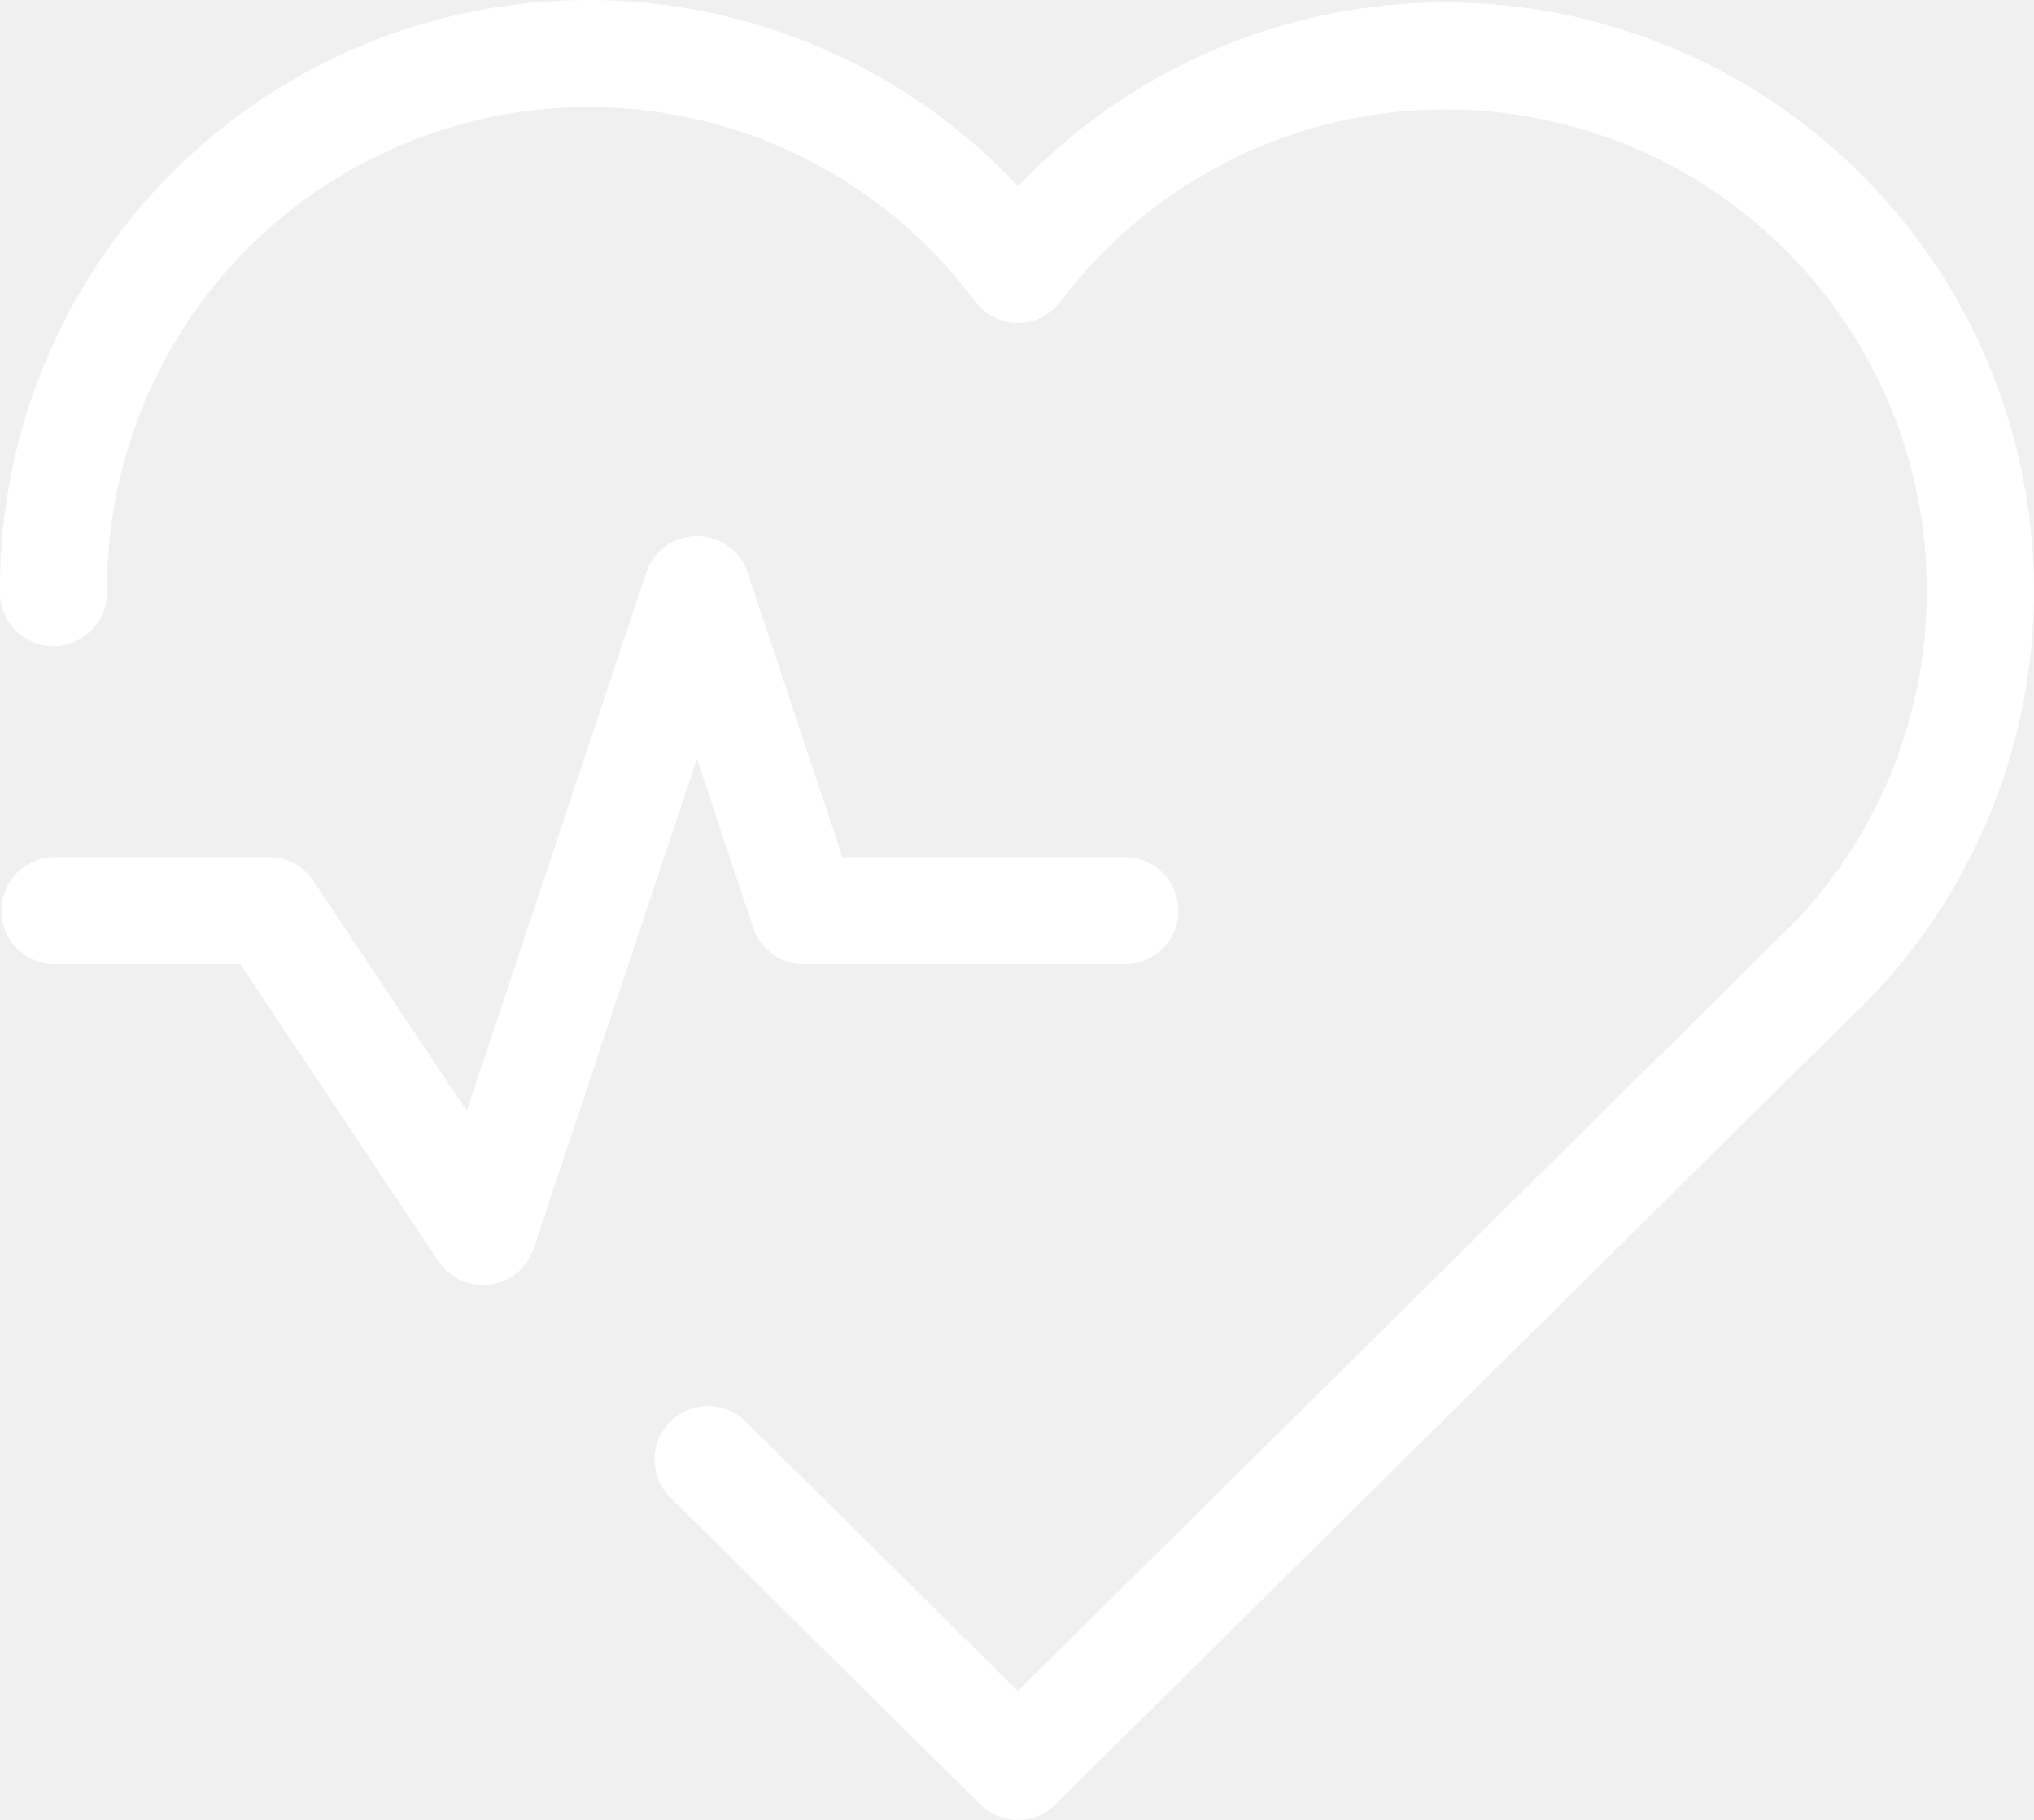
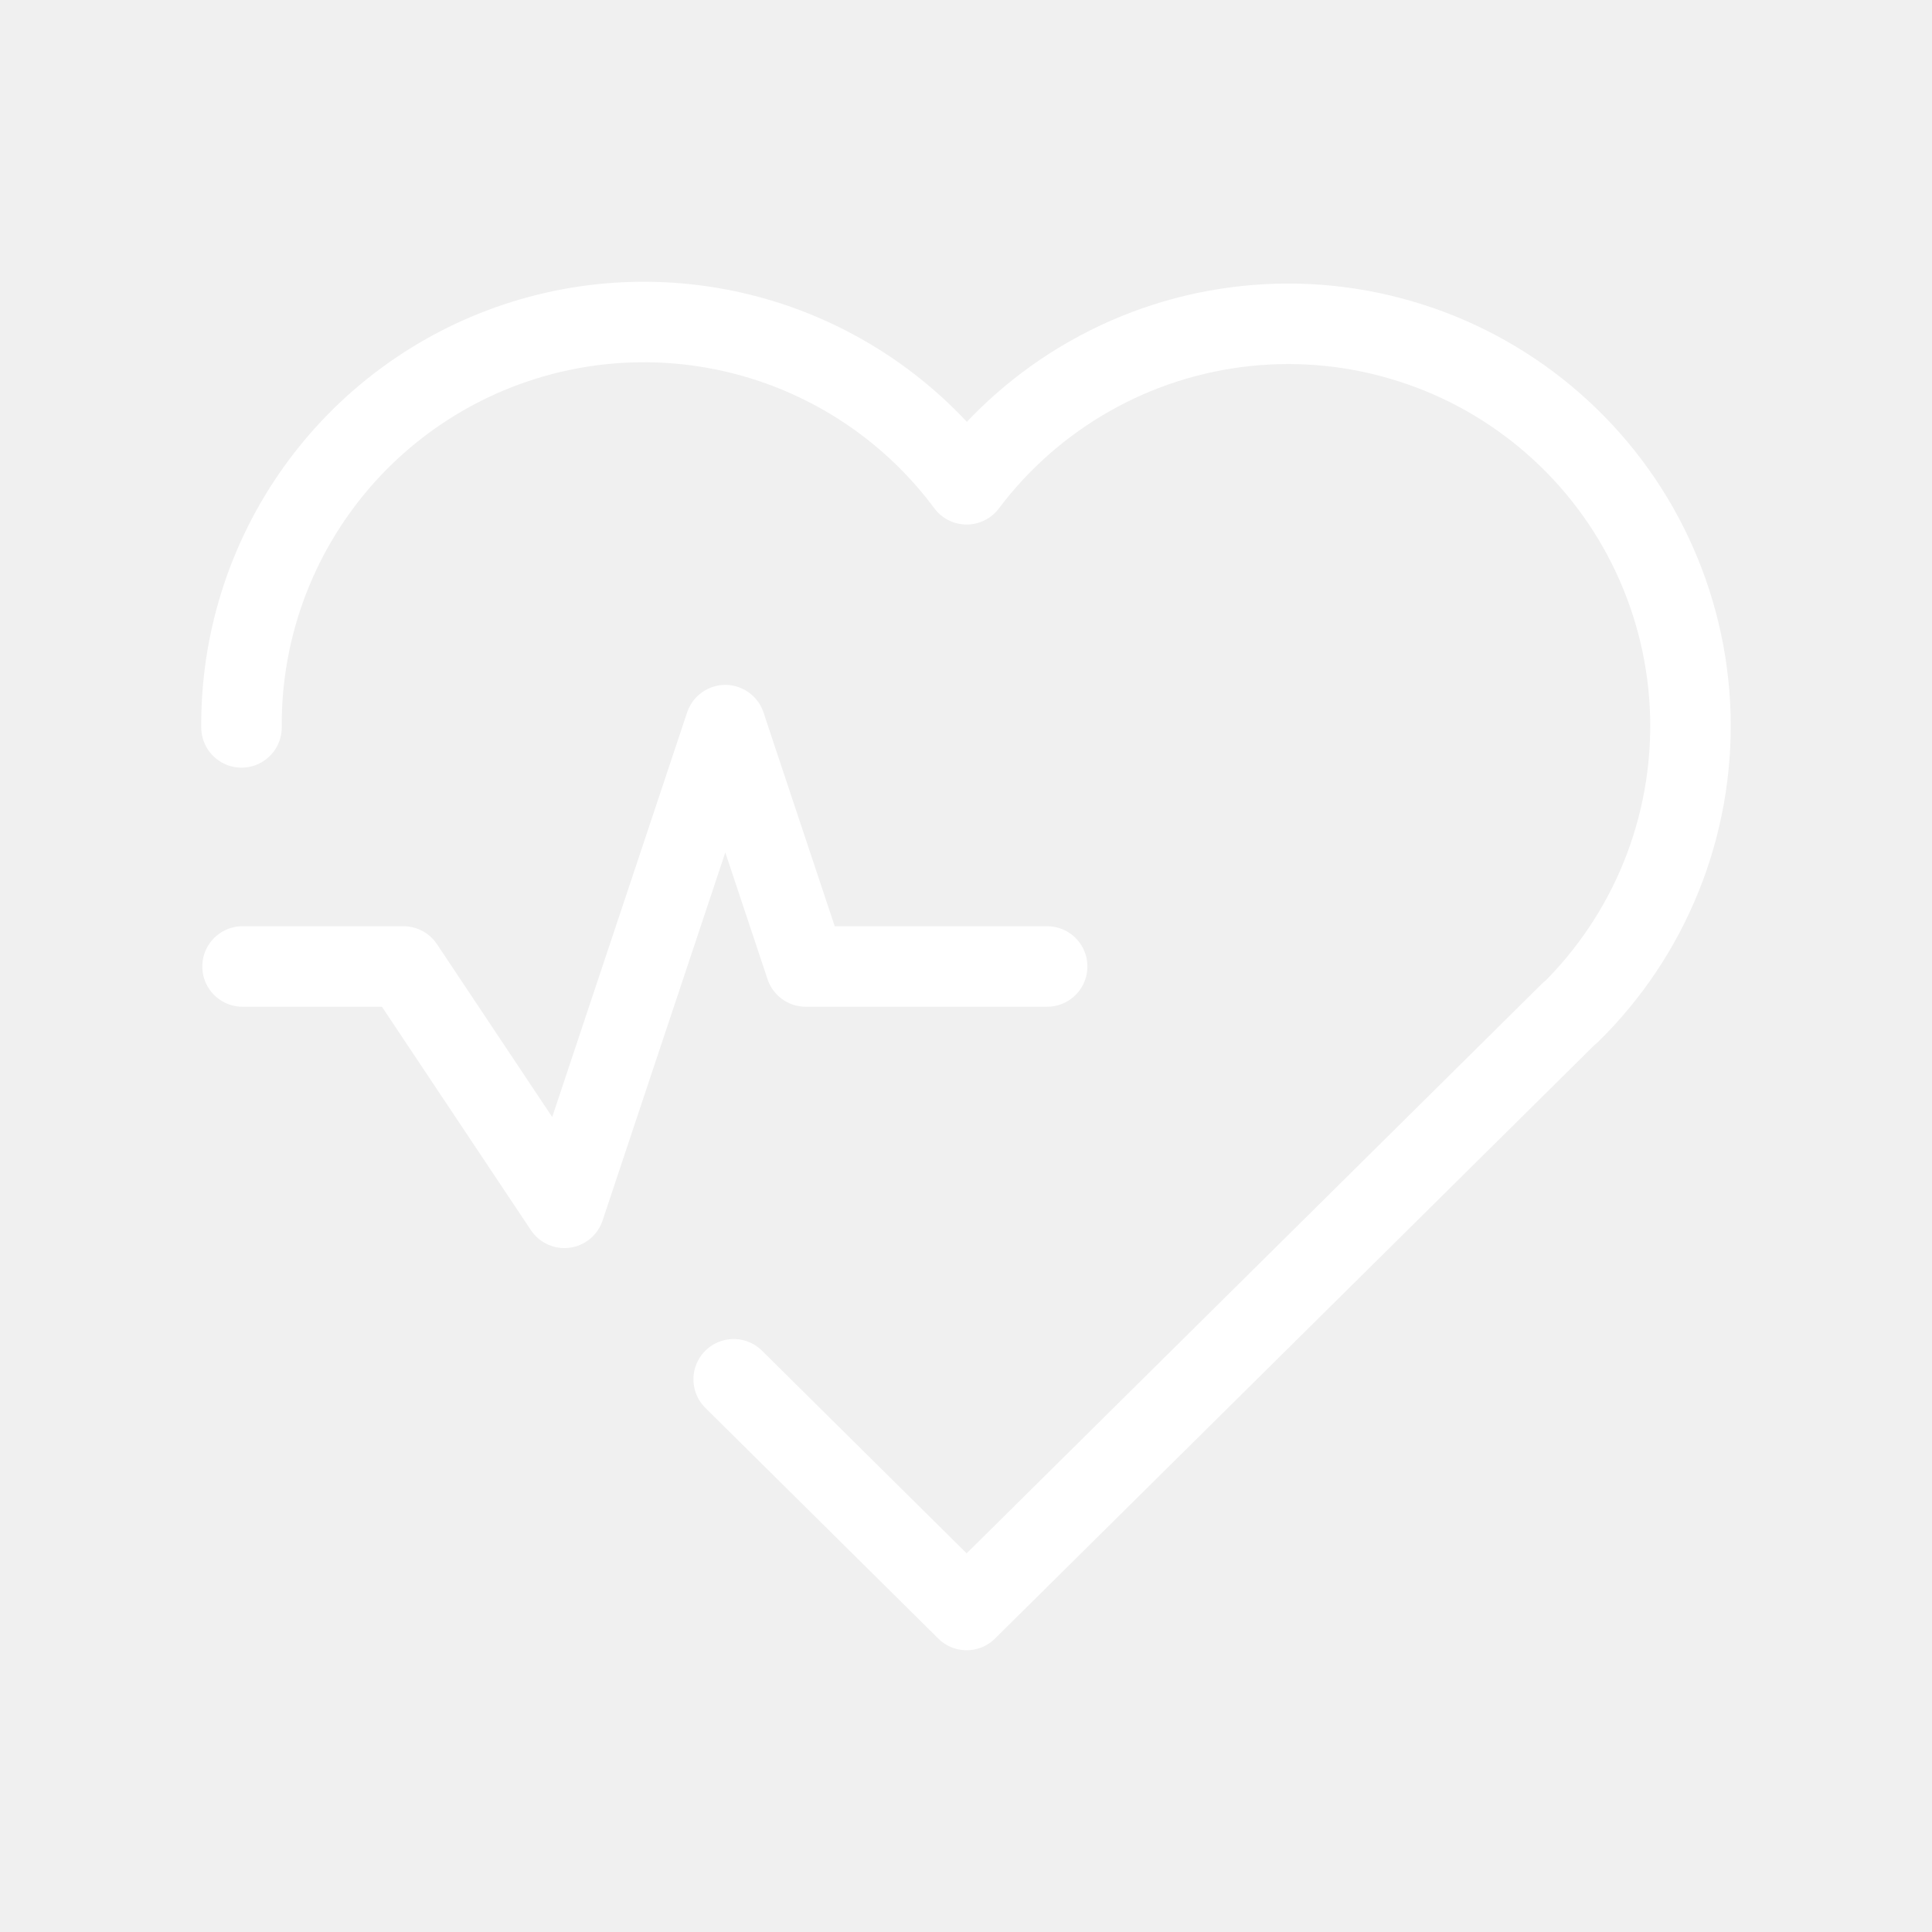
- <svg xmlns="http://www.w3.org/2000/svg" width="19" height="17" viewBox="0 0 19 17" fill="none">
-   <path d="M17.005 9.077L9.508 16.5L6.614 13.634M0.5 5.536C0.492 4.482 0.817 3.453 1.429 2.595C2.041 1.737 2.909 1.094 3.909 0.759C4.908 0.424 5.988 0.414 6.994 0.729C7.999 1.045 8.88 1.67 9.508 2.516C9.922 1.967 10.444 1.508 11.043 1.17C11.641 0.831 12.303 0.62 12.988 0.549C13.672 0.478 14.363 0.549 15.018 0.758C15.674 0.966 16.279 1.308 16.796 1.761C17.313 2.214 17.732 2.769 18.024 3.391C18.317 4.014 18.478 4.689 18.498 5.377C18.517 6.064 18.395 6.748 18.138 7.386C17.881 8.024 17.495 8.602 17.005 9.083M0.513 8.506H2.512L4.511 11.504L6.51 5.508L7.509 8.506H10.508" stroke="white" stroke-linecap="round" stroke-linejoin="round" />
+ <svg xmlns="http://www.w3.org/2000/svg" width="24" height="24" viewBox="0 0 24 24" fill="none">
+   <path d="M19.505 12.577L12.008 20L9.114 17.134M3 9.036C2.992 7.982 3.317 6.953 3.929 6.095C4.541 5.237 5.409 4.594 6.409 4.259C7.408 3.924 8.488 3.914 9.494 4.229C10.499 4.545 11.38 5.17 12.008 6.016C12.422 5.467 12.944 5.008 13.543 4.67C14.141 4.331 14.803 4.12 15.488 4.049C16.172 3.978 16.863 4.049 17.518 4.258C18.174 4.466 18.779 4.808 19.296 5.261C19.813 5.714 20.232 6.269 20.524 6.891C20.817 7.514 20.978 8.189 20.998 8.877C21.017 9.564 20.895 10.248 20.638 10.886C20.381 11.524 19.995 12.102 19.505 12.583M3.013 12.006H5.012L7.011 15.004L9.01 9.008L10.009 12.006H13.008" stroke="white" stroke-linecap="round" stroke-linejoin="round" />
</svg>
